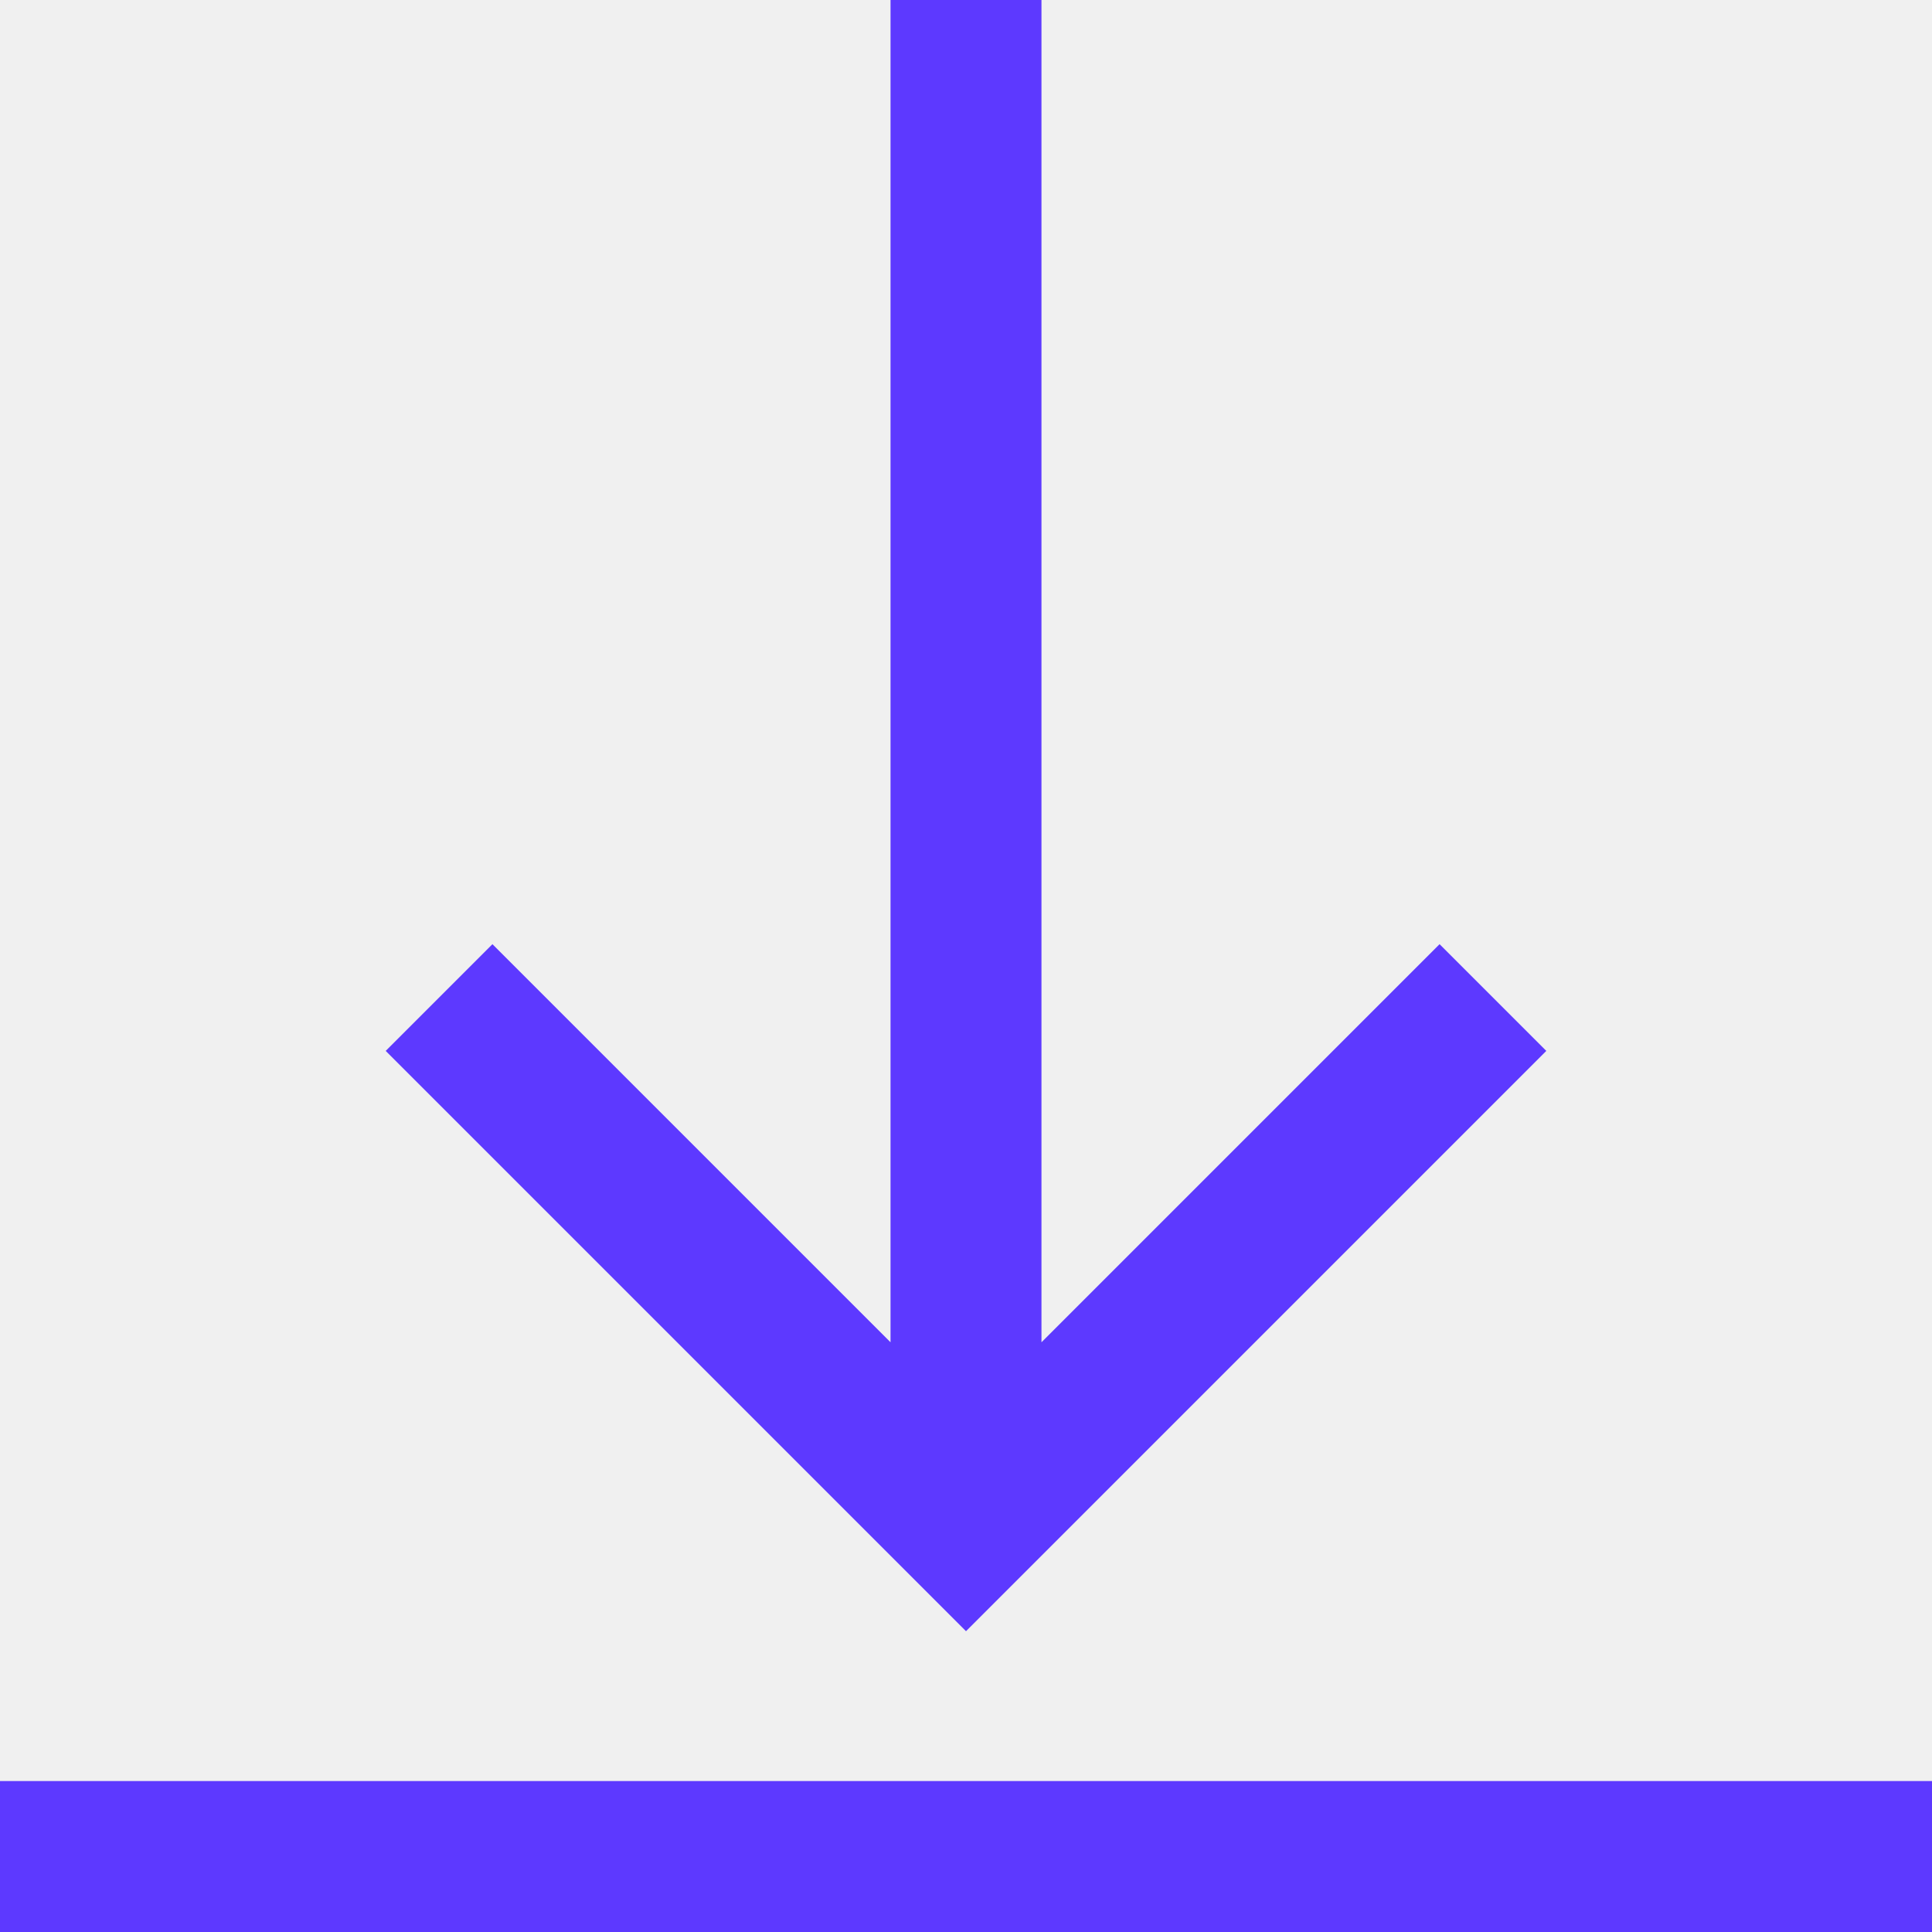
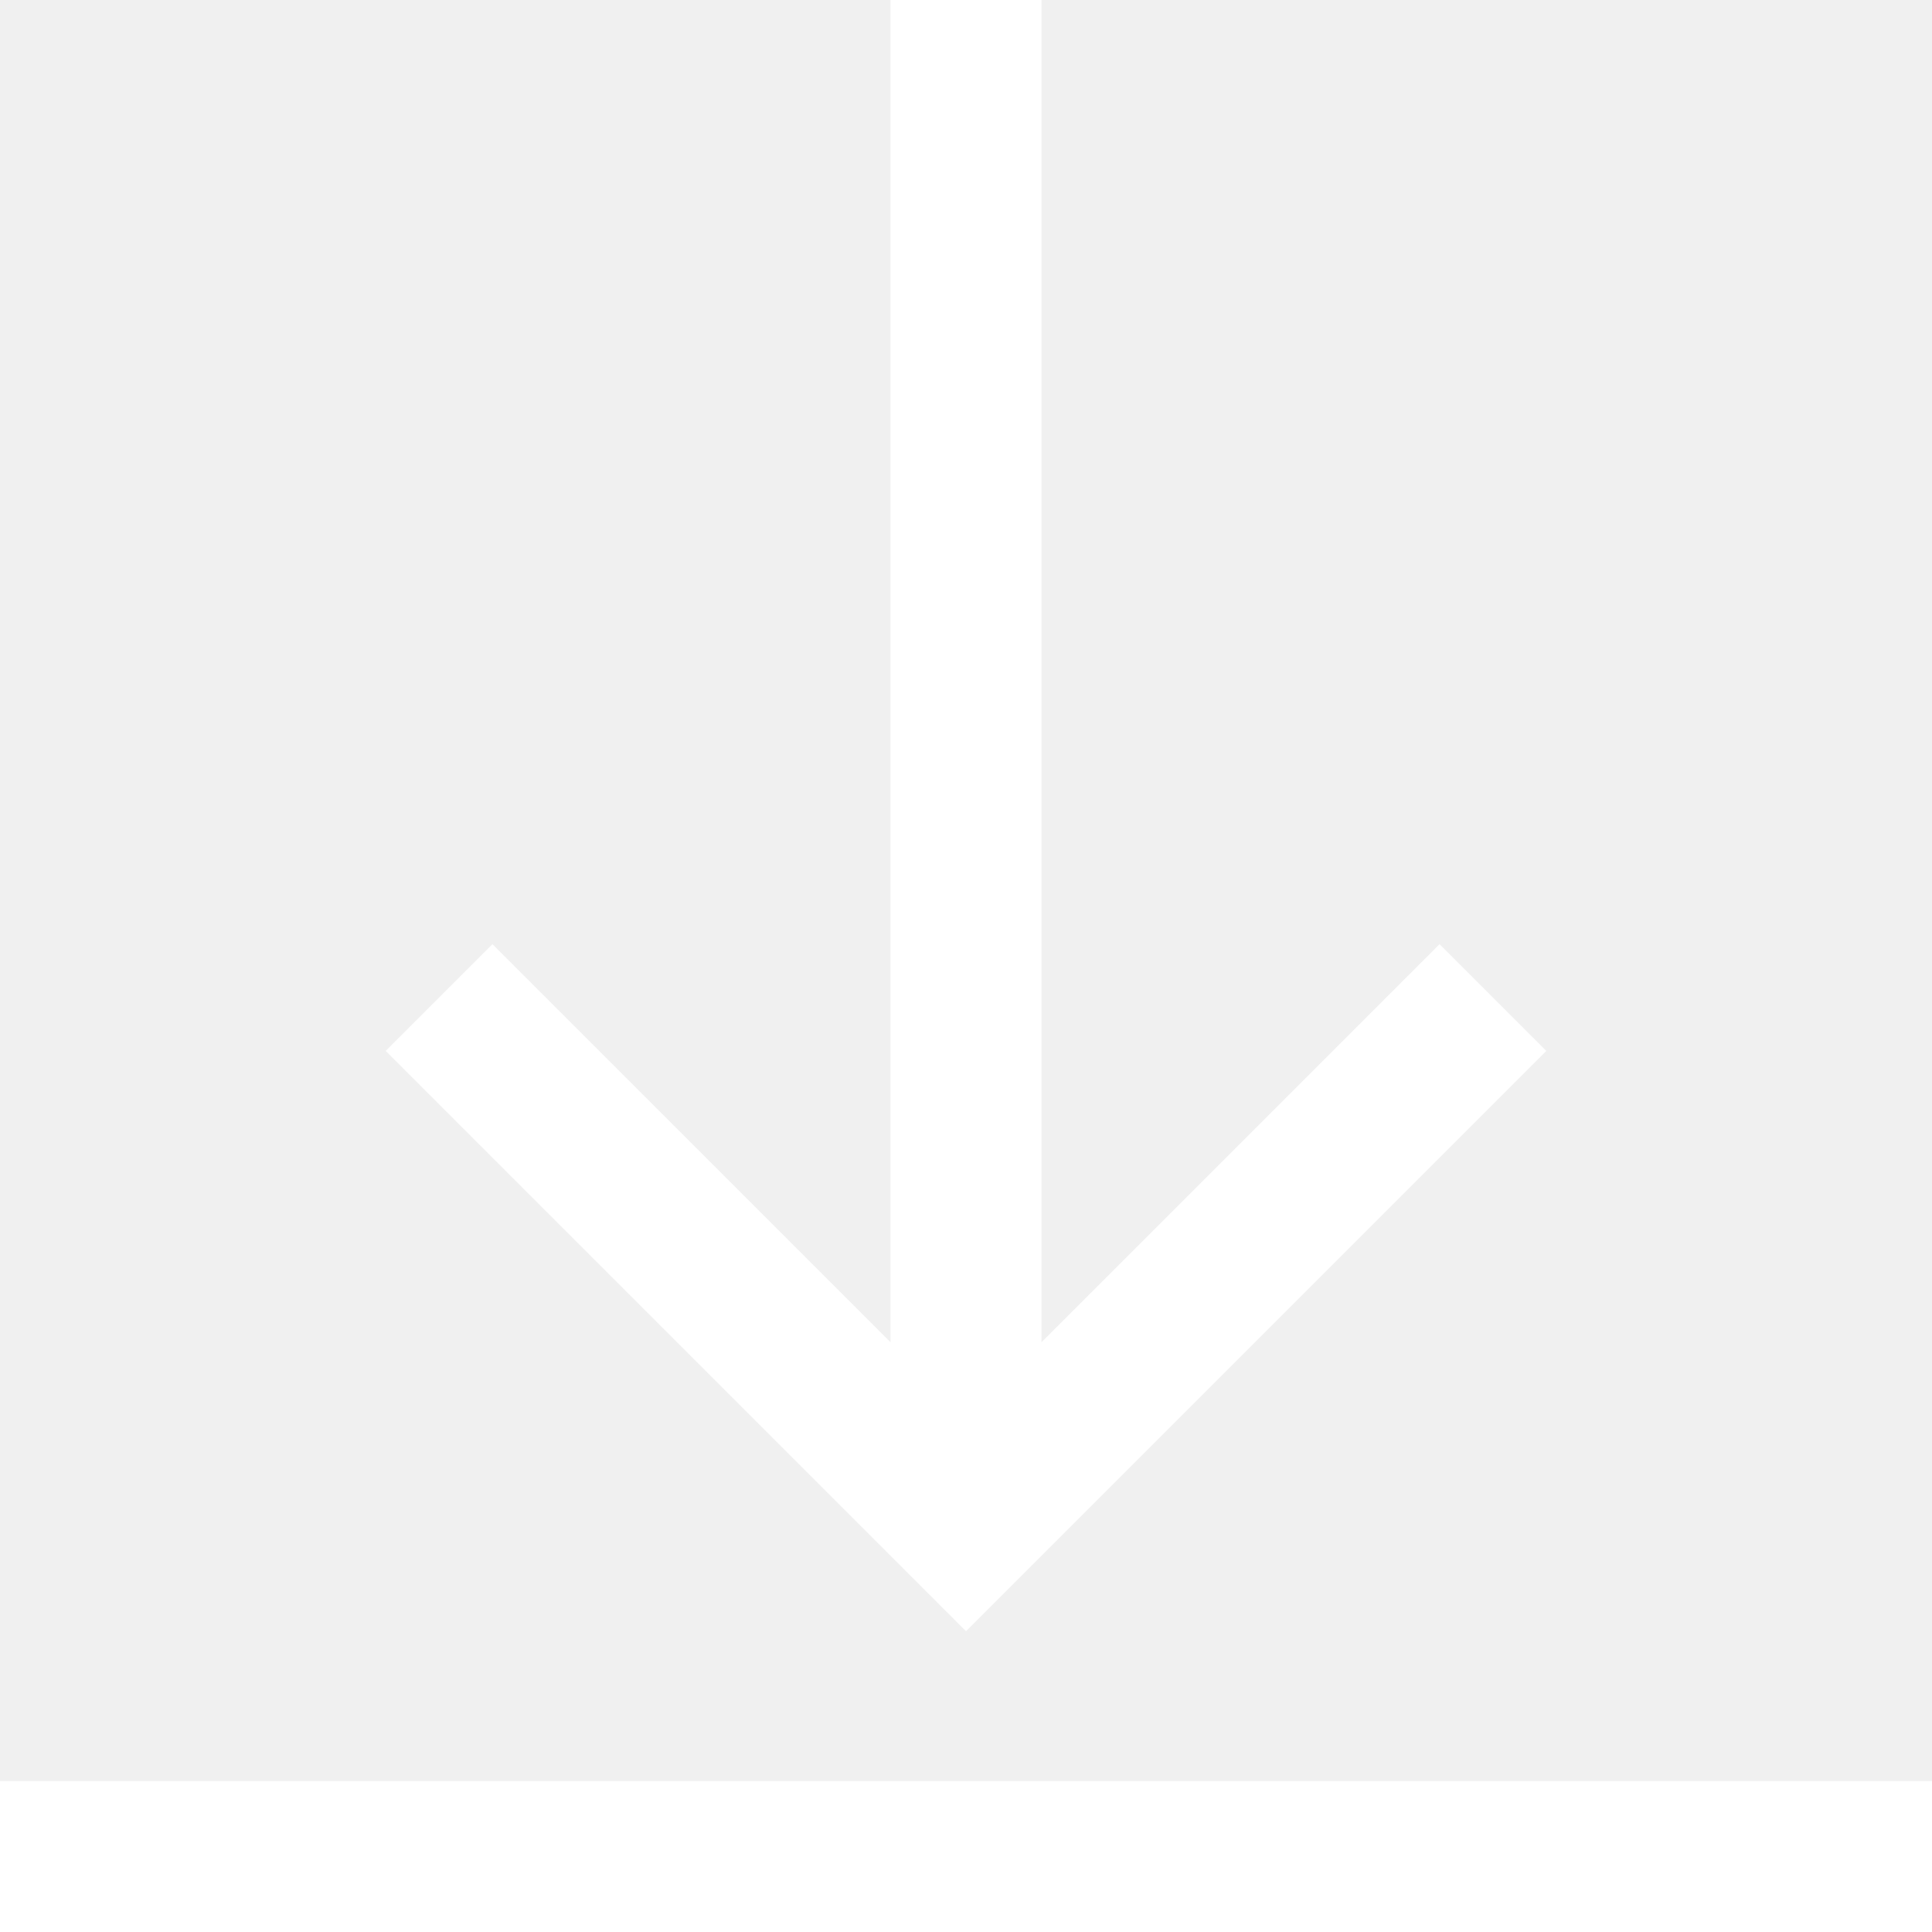
<svg xmlns="http://www.w3.org/2000/svg" version="1.1" width="512" height="512" x="0" y="0" viewBox="0 0 512 512" style="enable-background:new 0 0 512 512" xml:space="preserve">
  <g transform="matrix(1,0,0,1,0,0)">
-     <path d="m409.785 278.5-153.785 153.785-153.785-153.785 28.285-28.285 105.5 105.5v-355.715h40v355.715l105.5-105.5zm102.215 193.5h-512v40h512zm0 0" fill="#5d39ff" data-original="#000000" style="" />
+     <path d="m409.785 278.5-153.785 153.785-153.785-153.785 28.285-28.285 105.5 105.5v-355.715h40v355.715l105.5-105.5zm102.215 193.5h-512v40h512zm0 0" fill="white" data-original="#000000" style="" />
  </g>
</svg>
